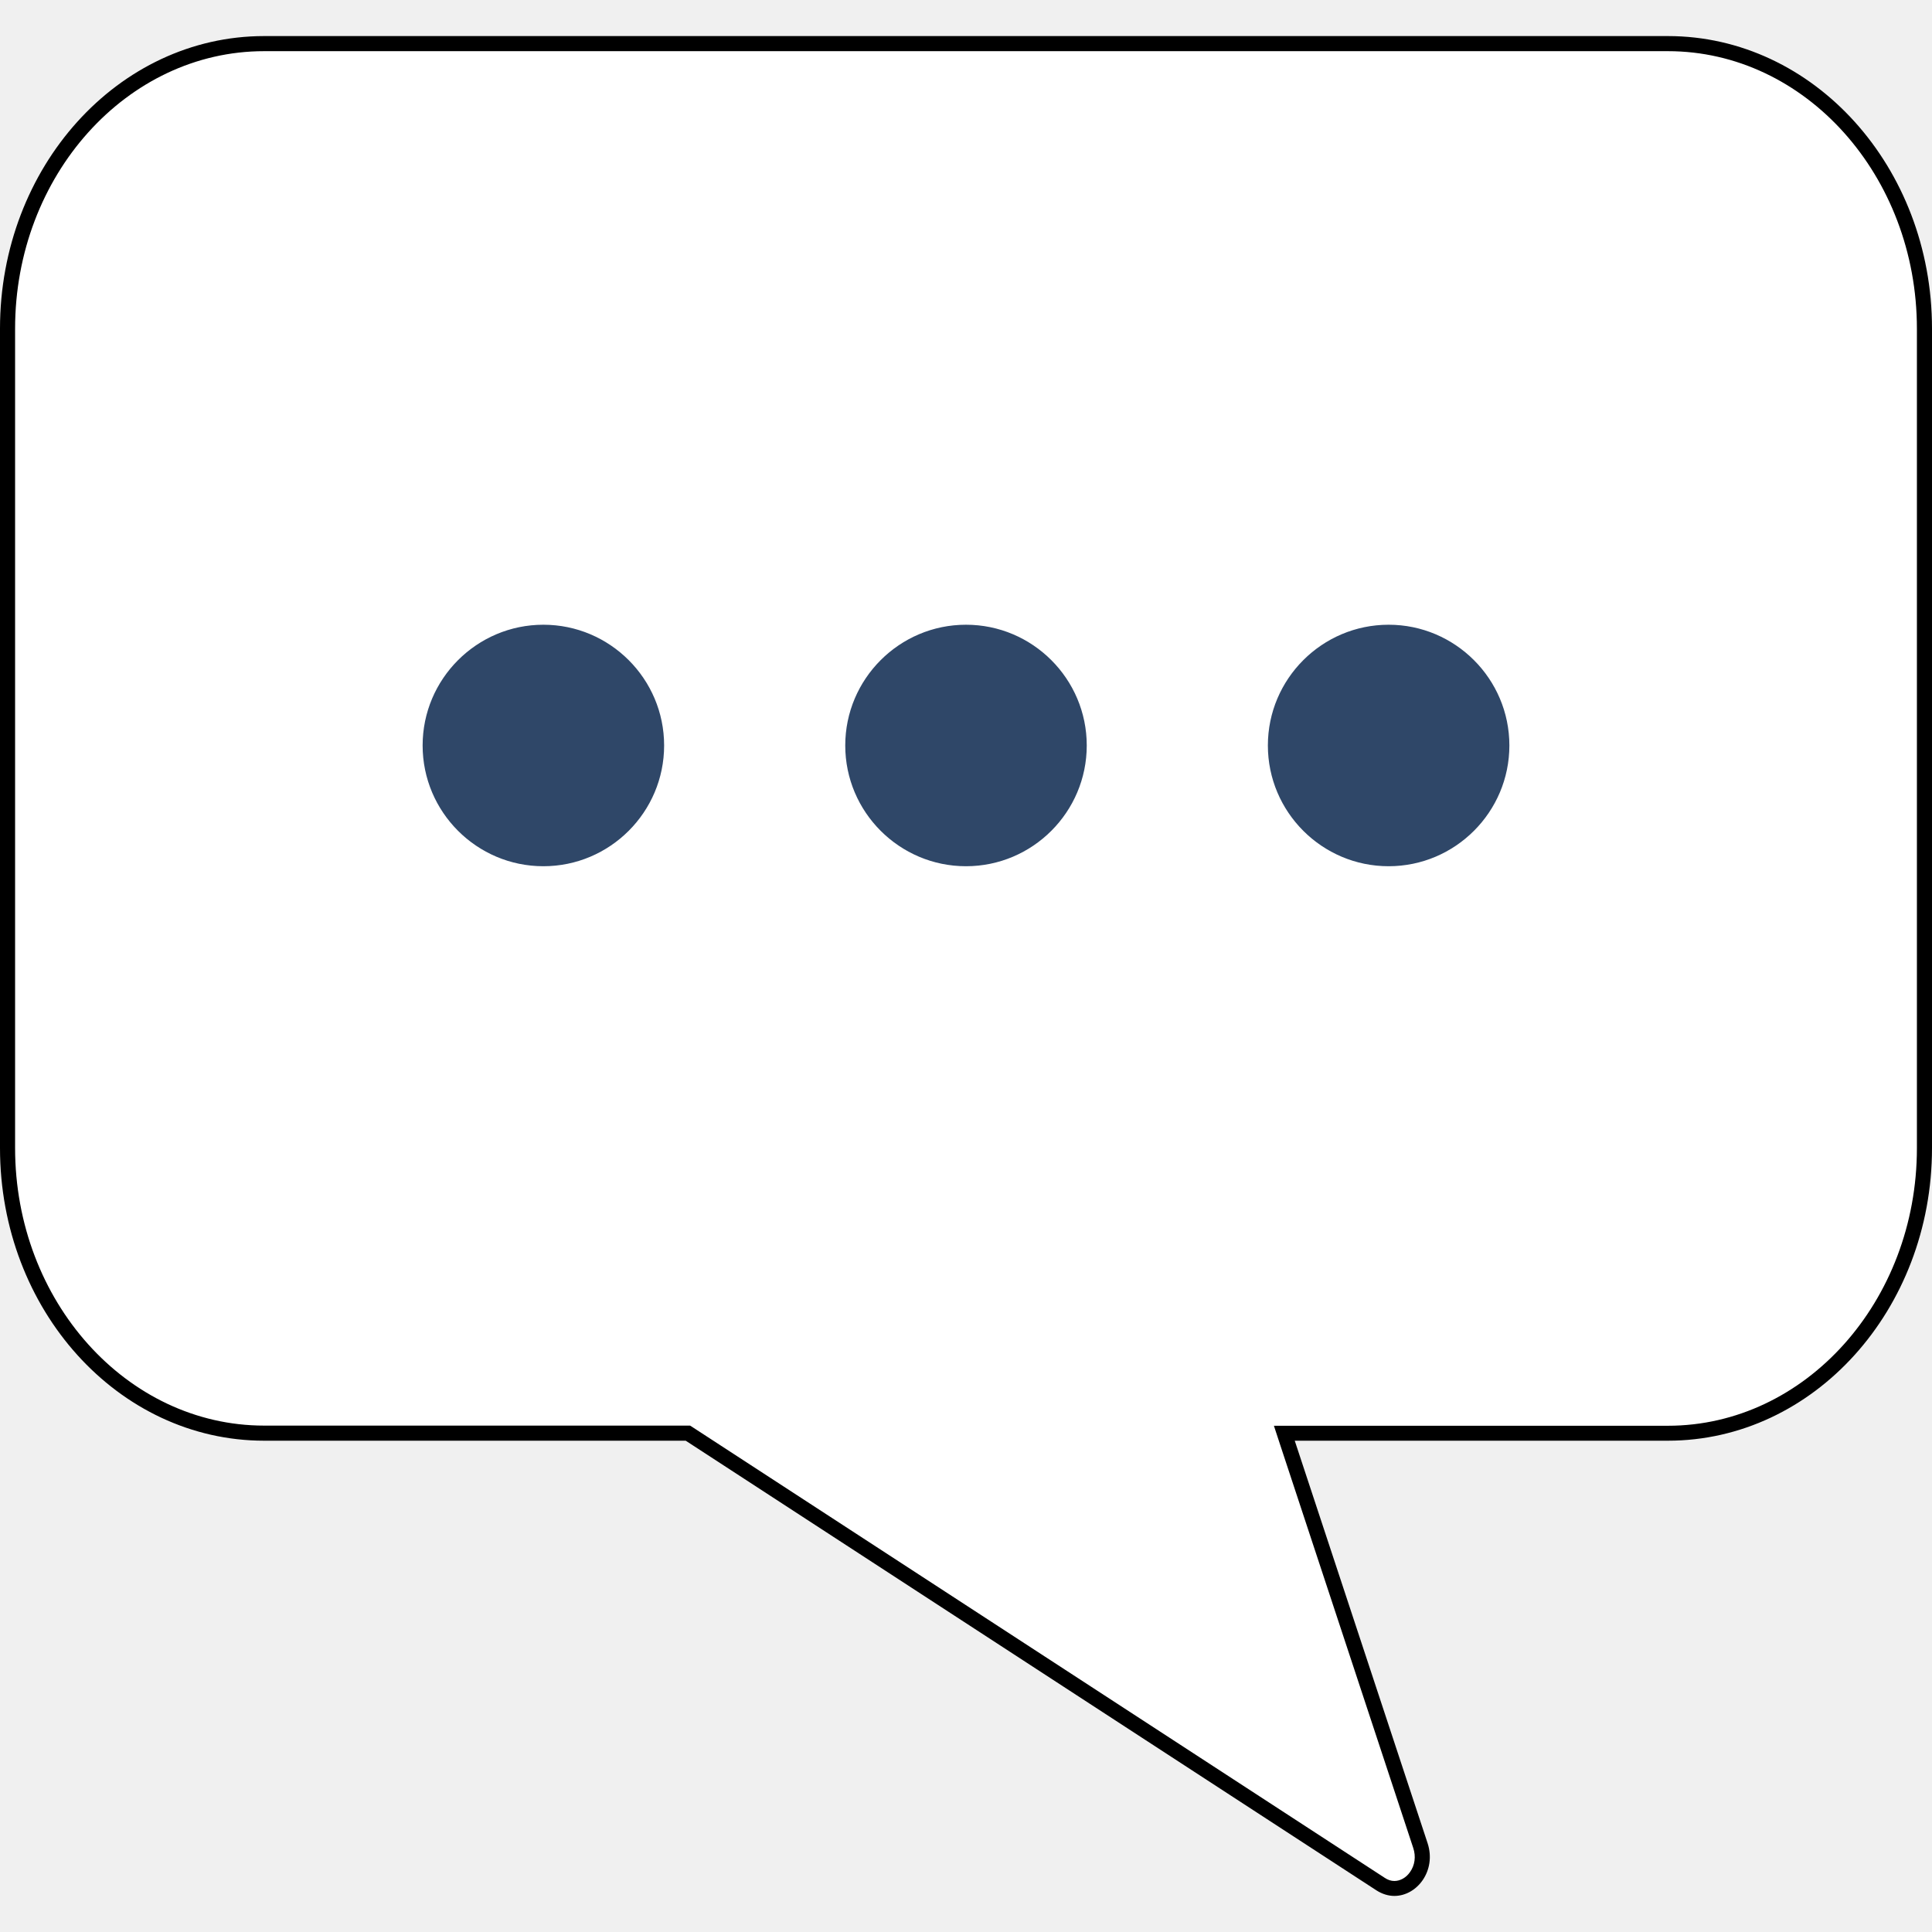
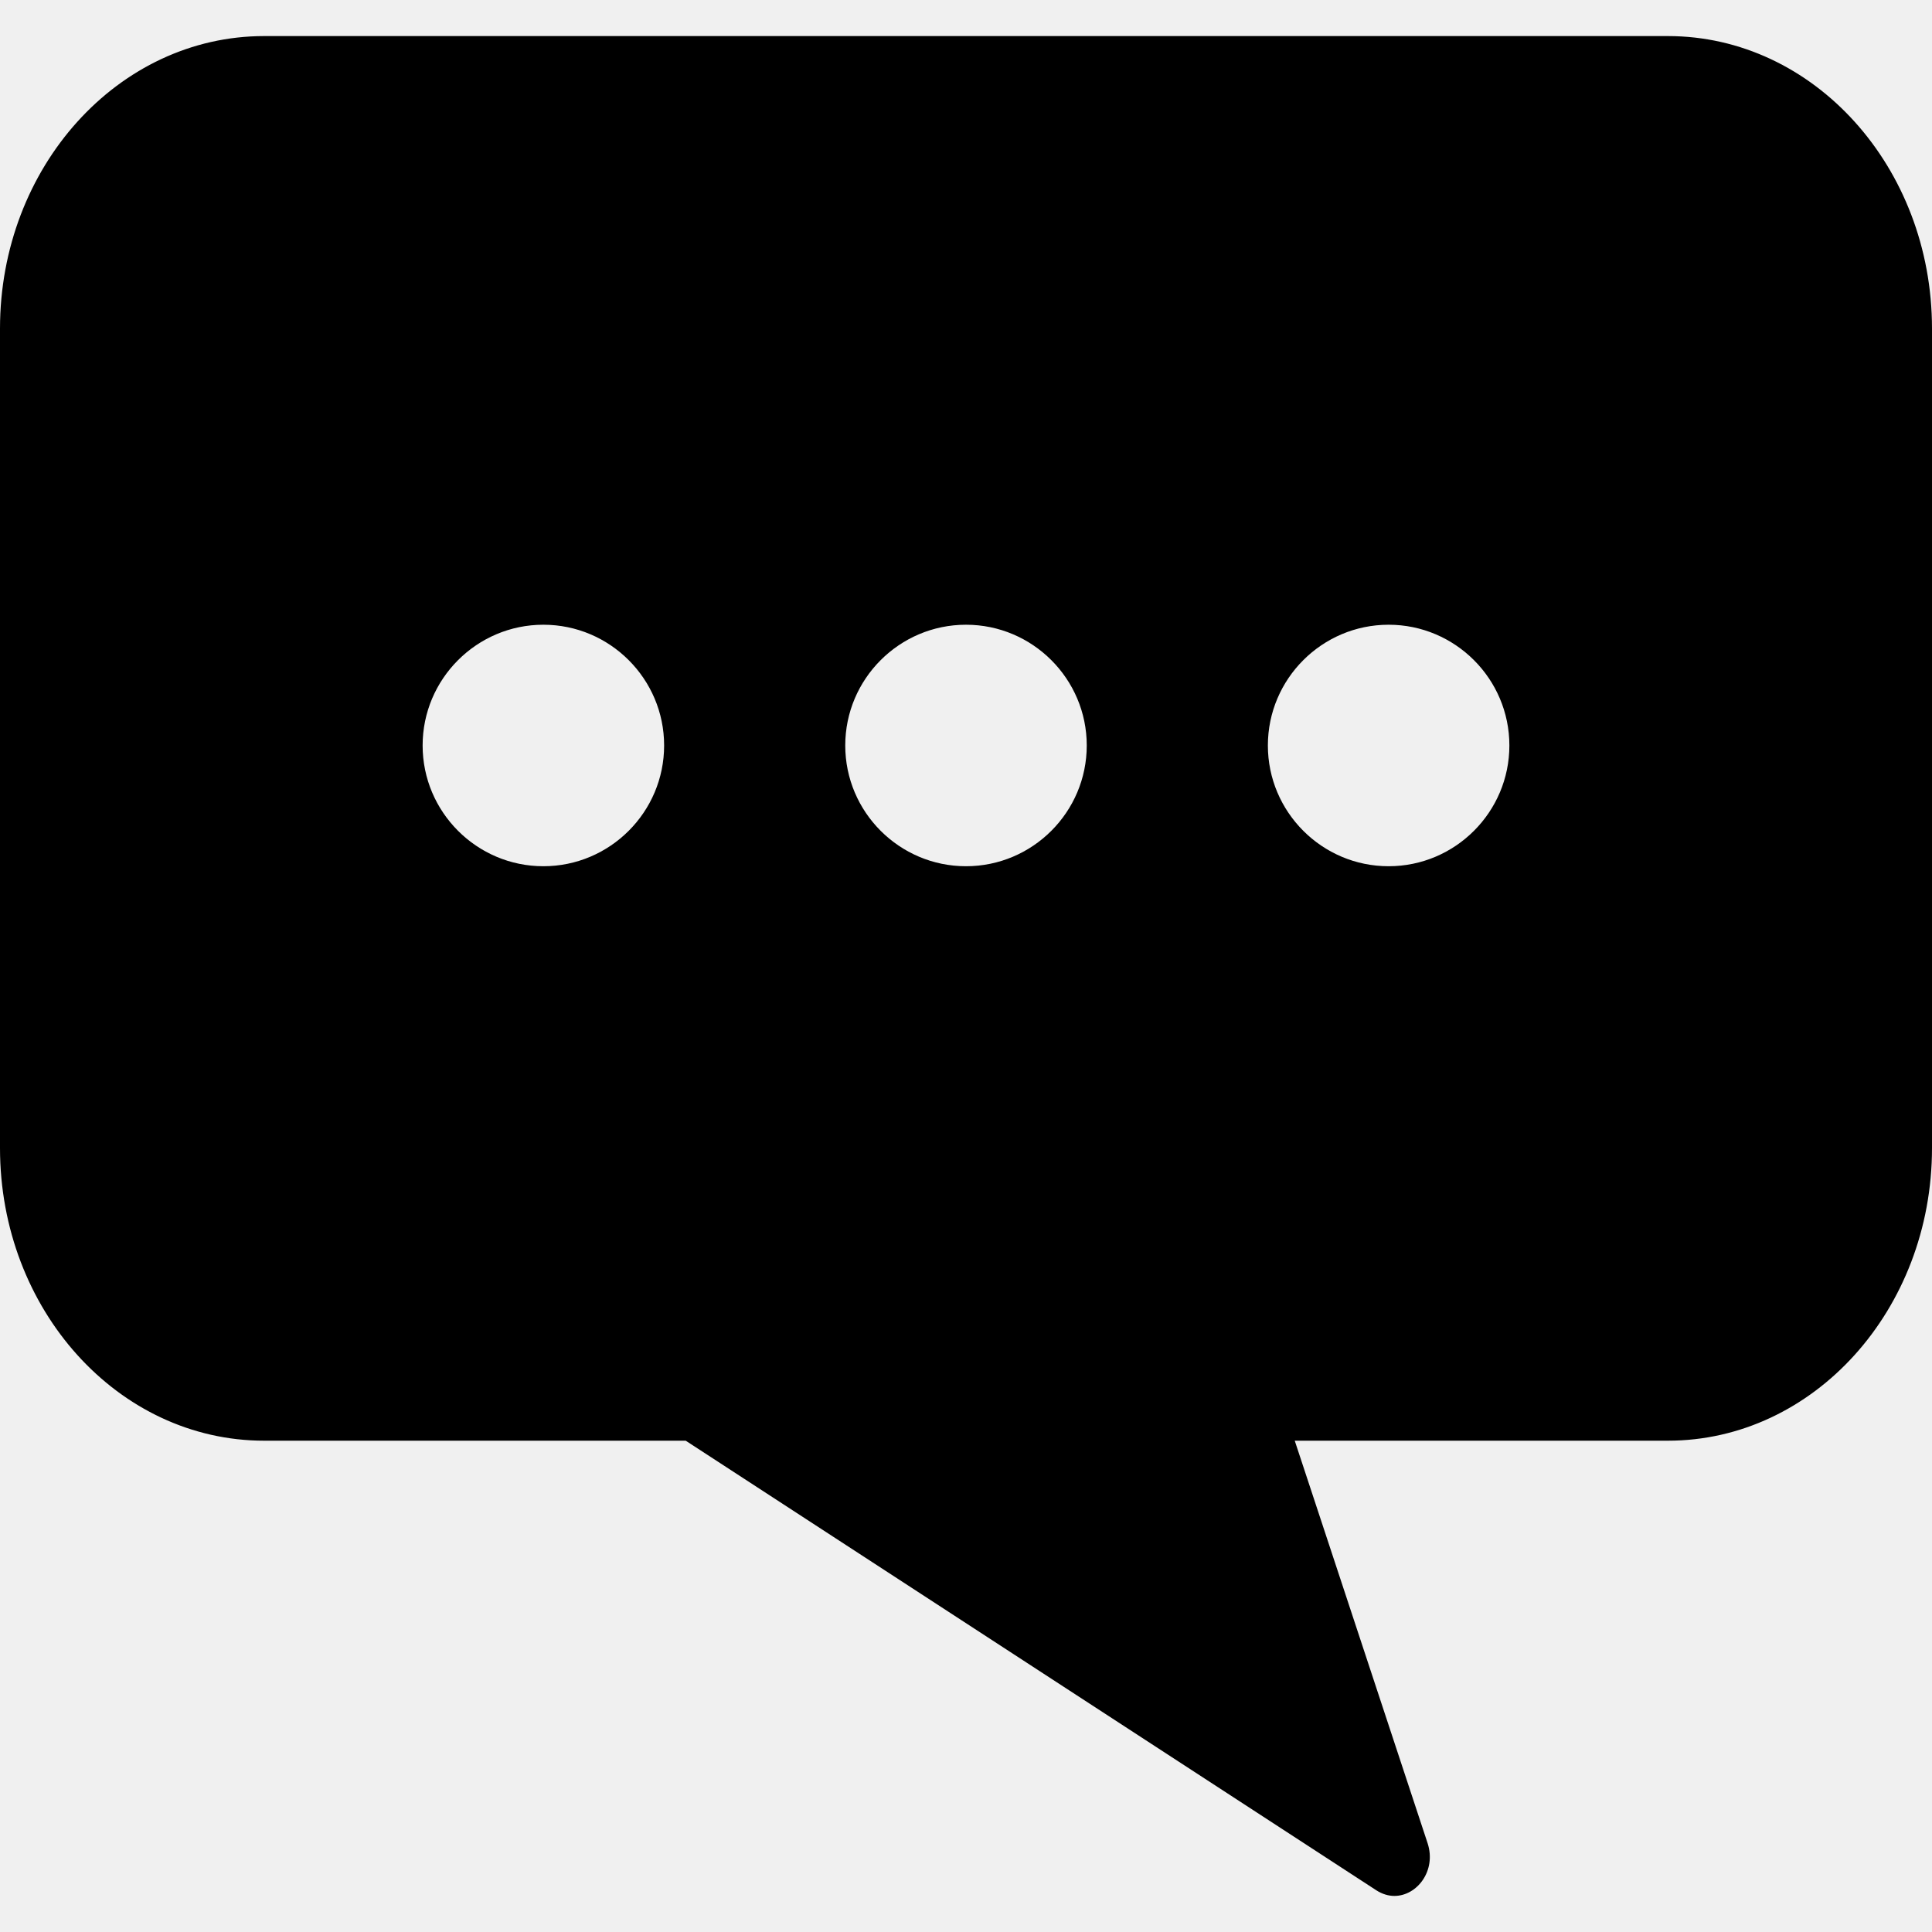
- <svg xmlns="http://www.w3.org/2000/svg" width="22" height="22" viewBox="0 0 128 128" fill="none">
-   <path d="M92.38 125.11C92.06 125.11 91.76 125.01 91.46 124.82L45.58 94.95H17.5C8.13 94.95 0.5 86.48 0.5 76.06V21.77C0.5 11.36 8.13 2.88 17.5 2.88H110.5C119.87 2.88 127.5 11.35 127.5 21.77V76.06C127.5 86.47 119.87 94.95 110.5 94.95H85.09L94.1 122.27C94.34 122.99 94.23 123.74 93.81 124.33C93.45 124.82 92.92 125.11 92.38 125.11Z" fill="white" />
-   <path d="M110.5 3.39C119.6 3.39 127 11.64 127 21.78V76.07C127 86.21 119.6 94.46 110.5 94.46H85.78H84.4L84.83 95.77L93.63 122.43C93.82 123 93.74 123.58 93.41 124.04C93.15 124.41 92.76 124.62 92.38 124.62C92.16 124.62 91.95 124.55 91.74 124.41L45.97 94.61L45.72 94.45H45.42H17.5C8.4 94.45 1 86.2 1 76.06V21.77C1 11.64 8.4 3.39 17.5 3.39H110.5ZM110.5 2.39H17.5C7.83 2.39 0 11.07 0 21.77V76.06C0 86.77 7.83 95.45 17.5 95.45H45.43L91.19 125.24C91.58 125.49 91.99 125.61 92.38 125.61C93.89 125.61 95.18 123.93 94.58 122.11L85.78 95.45H110.5C120.16 95.45 128 86.77 128 76.06V21.77C128 11.07 120.17 2.39 110.5 2.39Z" fill="black" />
-   <path d="M36 57.89C40.694 57.89 44.5 54.084 44.5 49.39C44.5 44.696 40.694 40.89 36 40.89C31.306 40.89 27.5 44.696 27.5 49.39C27.5 54.084 31.306 57.89 36 57.89Z" fill="#2F4768" />
-   <path d="M36 41.39C40.41 41.39 44 44.98 44 49.39C44 53.8 40.41 57.39 36 57.39C31.59 57.39 28 53.8 28 49.39C28 44.98 31.59 41.39 36 41.39ZM36 40.39C31.03 40.39 27 44.42 27 49.39C27 54.36 31.03 58.39 36 58.39C40.97 58.39 45 54.36 45 49.39C45 44.42 40.97 40.39 36 40.39Z" fill="white" />
-   <path d="M64 57.89C68.694 57.89 72.5 54.084 72.5 49.39C72.5 44.696 68.694 40.89 64 40.89C59.306 40.89 55.5 44.696 55.5 49.39C55.5 54.084 59.306 57.89 64 57.89Z" fill="#2F4768" />
-   <path d="M64 41.39C68.41 41.39 72 44.98 72 49.39C72 53.8 68.41 57.39 64 57.39C59.59 57.39 56 53.8 56 49.39C56 44.98 59.59 41.39 64 41.39ZM64 40.39C59.03 40.39 55 44.42 55 49.39C55 54.36 59.03 58.39 64 58.39C68.97 58.39 73 54.36 73 49.39C73 44.42 68.97 40.39 64 40.39Z" fill="white" />
-   <path d="M92 57.89C96.694 57.89 100.5 54.084 100.5 49.39C100.5 44.696 96.694 40.89 92 40.89C87.306 40.89 83.5 44.696 83.5 49.39C83.5 54.084 87.306 57.89 92 57.89Z" fill="#2F4768" />
-   <path d="M92 41.39C96.41 41.39 100 44.98 100 49.39C100 53.8 96.41 57.39 92 57.39C87.59 57.39 84 53.8 84 49.39C84 44.98 87.59 41.39 92 41.39ZM92 40.39C87.03 40.39 83 44.42 83 49.39C83 54.36 87.03 58.39 92 58.39C96.97 58.39 101 54.36 101 49.39C101 44.42 96.97 40.39 92 40.39Z" fill="white" />
+ <svg xmlns="http://www.w3.org/2000/svg" width="22" height="22" viewBox="0 0 128 124" fill="current">
+   <path fill-rule="evenodd" clip-rule="evenodd" d="M91.46 122.82C91.76 123.01 92.06 123.11 92.38 123.11C92.92 123.11 93.45 122.82 93.81 122.33C94.23 121.74 94.34 120.99 94.1 120.27L85.09 92.95H110.5C119.87 92.95 127.5 84.47 127.5 74.06V19.77C127.5 9.35 119.87 0.88 110.5 0.88H17.5C8.13 0.88 0.5 9.36 0.5 19.77V74.06C0.5 84.48 8.13 92.95 17.5 92.95H45.58L91.46 122.82ZM44.5 47.39C44.5 52.084 40.694 55.89 36 55.89C31.306 55.89 27.5 52.084 27.5 47.39C27.5 42.696 31.306 38.89 36 38.89C40.694 38.89 44.5 42.696 44.5 47.39ZM64 55.89C68.694 55.89 72.5 52.084 72.5 47.39C72.5 42.696 68.694 38.89 64 38.89C59.306 38.89 55.5 42.696 55.5 47.39C55.5 52.084 59.306 55.89 64 55.89ZM100.5 47.39C100.5 52.084 96.694 55.89 92 55.89C87.306 55.89 83.5 52.084 83.5 47.39C83.5 42.696 87.306 38.89 92 38.89C96.694 38.89 100.5 42.696 100.5 47.39Z" />
+   <path d="M110.5 1.39C119.6 1.39 127 9.64 127 19.78V74.07C127 84.21 119.6 92.46 110.5 92.46H85.78H84.4L84.83 93.77L93.63 120.43C93.82 121 93.74 121.58 93.41 122.04C93.15 122.41 92.76 122.62 92.38 122.62C92.16 122.62 91.95 122.55 91.74 122.41L45.97 92.61L45.72 92.45H45.42H17.5C8.4 92.45 1 84.2 1 74.06V19.77C1 9.64 8.4 1.39 17.5 1.39H110.5ZM110.5 0.39H17.5C7.83 0.39 0 9.07 0 19.77V74.06C0 84.77 7.83 93.45 17.5 93.45H45.43L91.19 123.24C91.58 123.49 91.99 123.61 92.38 123.61C93.89 123.61 95.18 121.93 94.58 120.11L85.78 93.45H110.5C120.16 93.45 128 84.77 128 74.06V19.77C128 9.07 120.17 0.39 110.5 0.39Z" />
+   <path fill-rule="evenodd" clip-rule="evenodd" d="M36 39.39C40.41 39.39 44 42.98 44 47.39C44 51.8 40.41 55.39 36 55.39C31.59 55.39 28 51.8 28 47.39C28 42.98 31.59 39.39 36 39.39ZM36 38.39C31.03 38.39 27 42.42 27 47.39C27 52.36 31.03 56.39 36 56.39C40.97 56.39 45 52.36 45 47.39C45 42.42 40.97 38.39 36 38.39ZM64 39.39C68.41 39.39 72 42.98 72 47.39C72 51.8 68.41 55.39 64 55.39C59.59 55.39 56 51.8 56 47.39C56 42.98 59.59 39.39 64 39.39ZM64 38.39C59.03 38.39 55 42.42 55 47.39C55 52.36 59.03 56.39 64 56.39C68.97 56.39 73 52.36 73 47.39C73 42.42 68.97 38.39 64 38.39ZM100 47.39C100 42.98 96.41 39.39 92 39.39C87.59 39.39 84 42.98 84 47.39C84 51.8 87.59 55.39 92 55.39C96.41 55.39 100 51.8 100 47.39ZM83 47.39C83 42.42 87.03 38.39 92 38.39C96.97 38.39 101 42.42 101 47.39C101 52.36 96.97 56.39 92 56.39C87.03 56.39 83 52.36 83 47.39Z" />
</svg>
